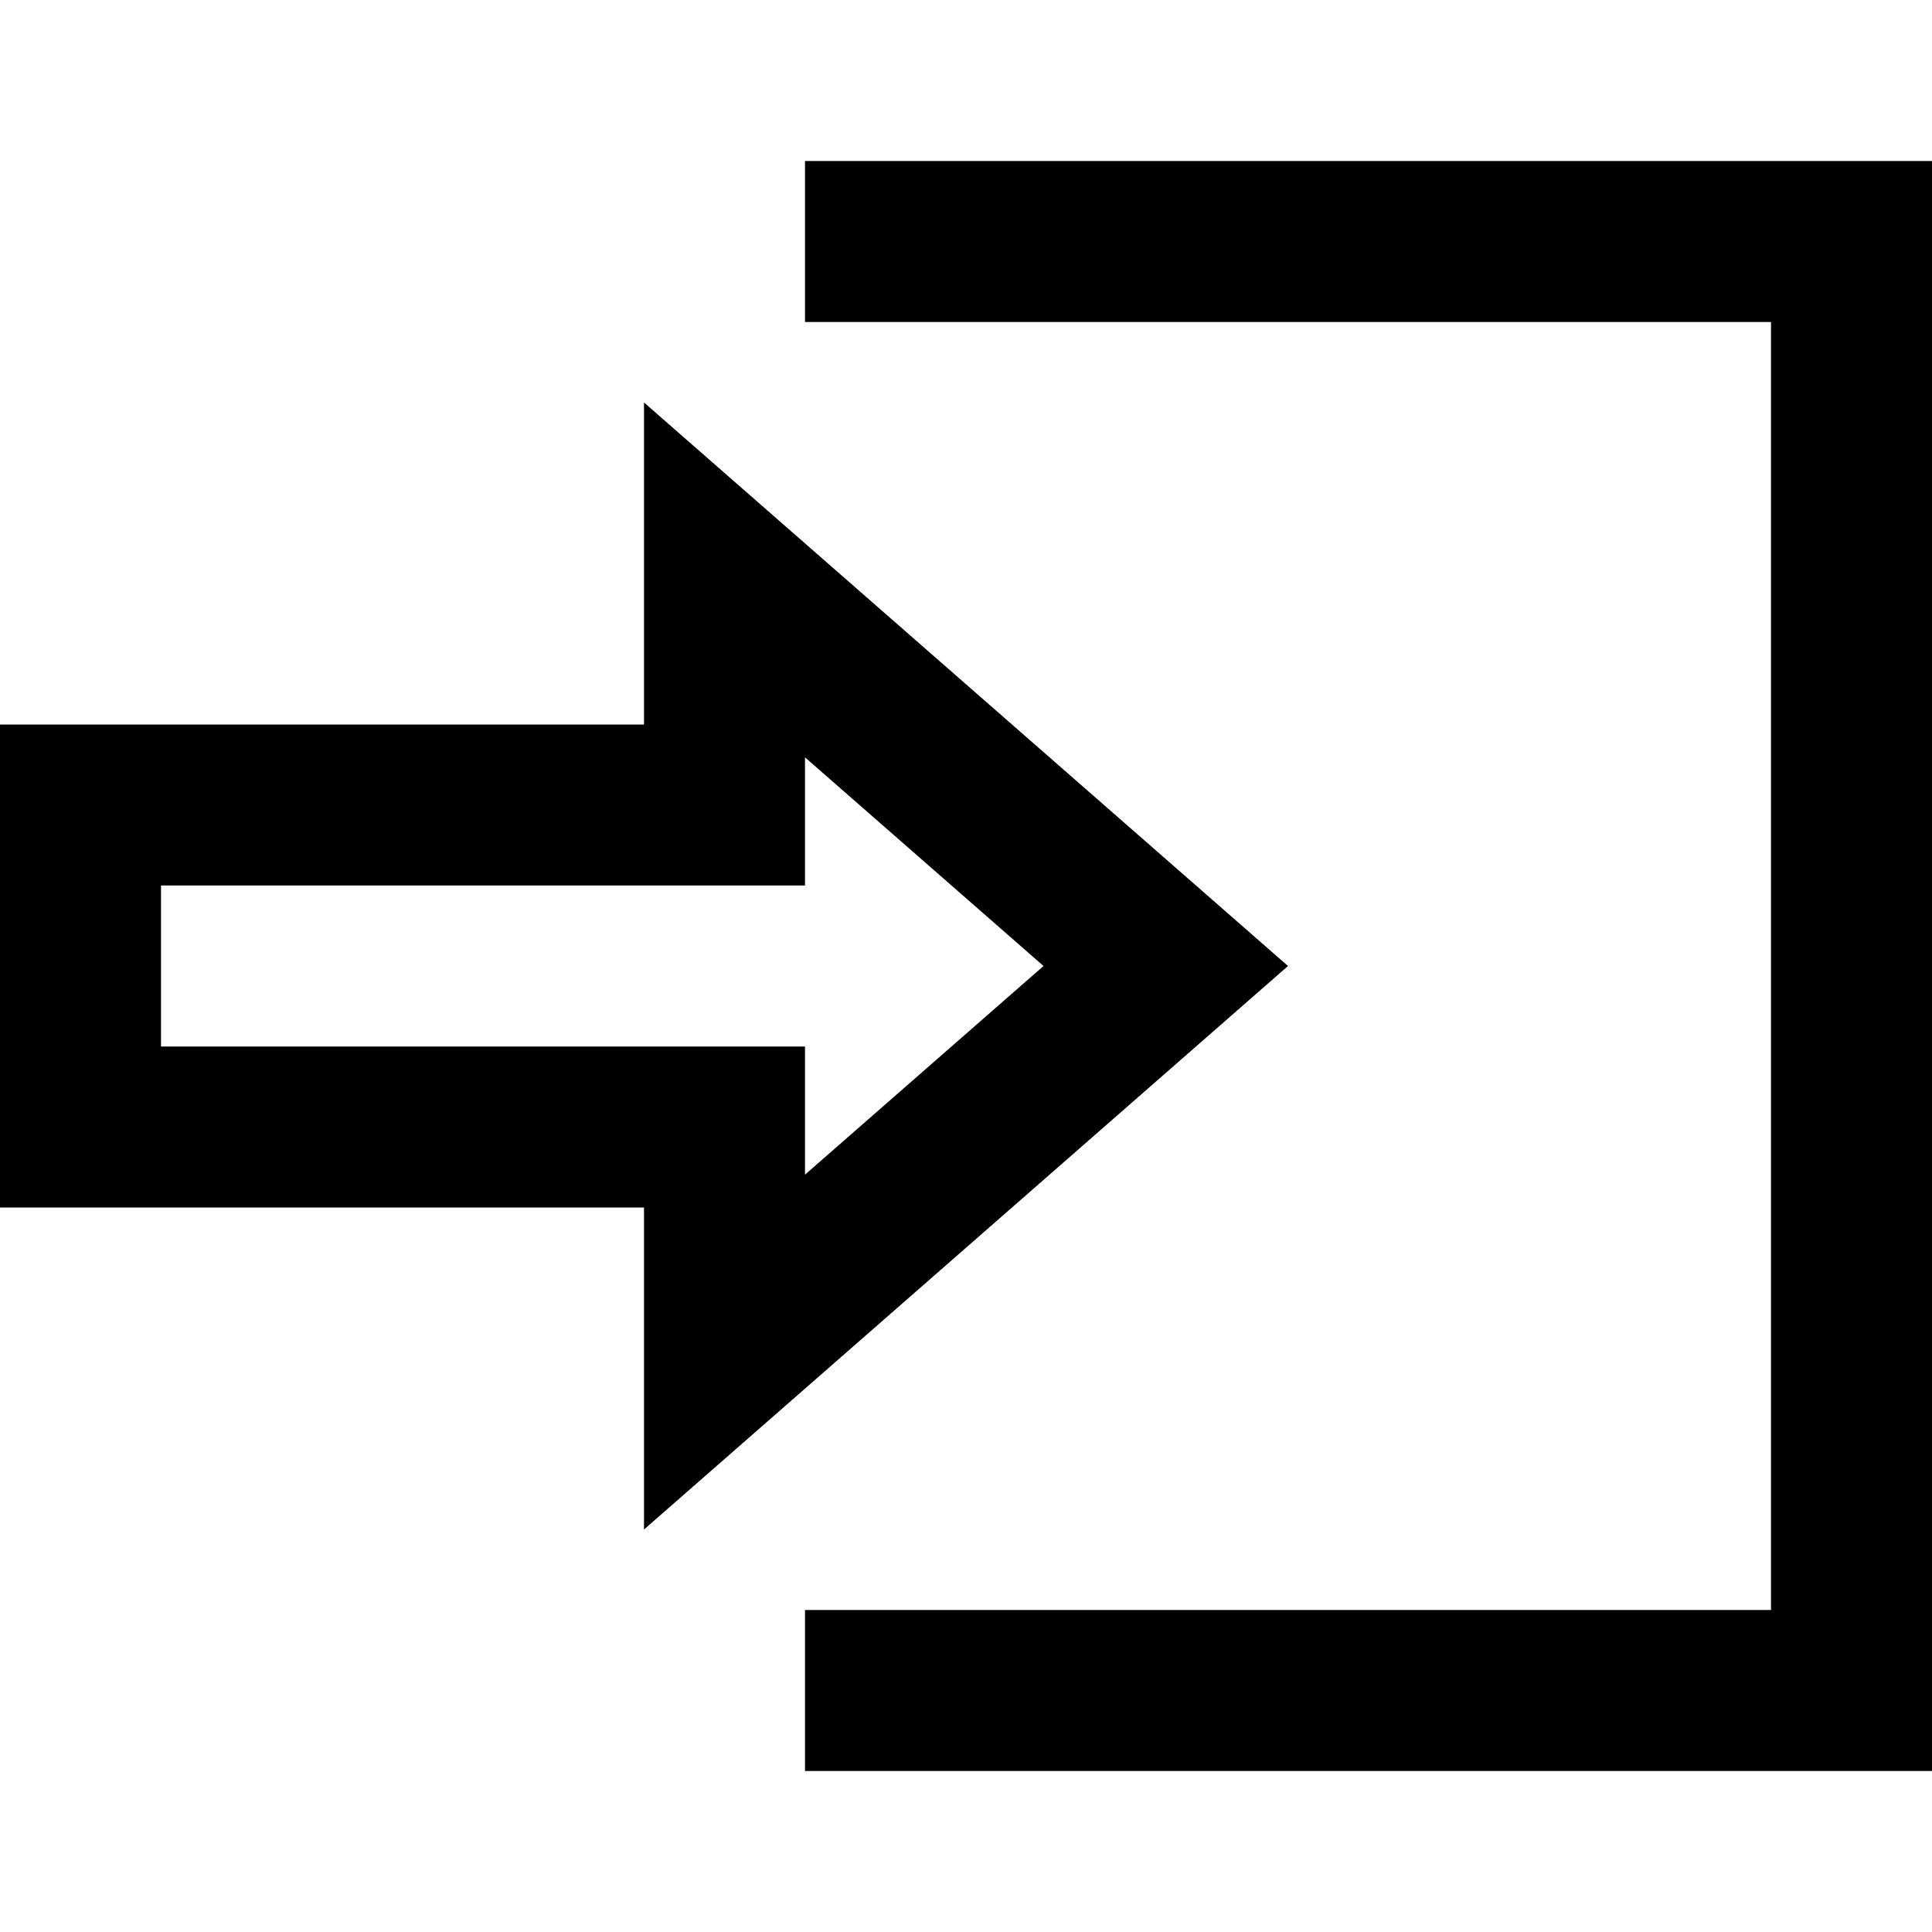
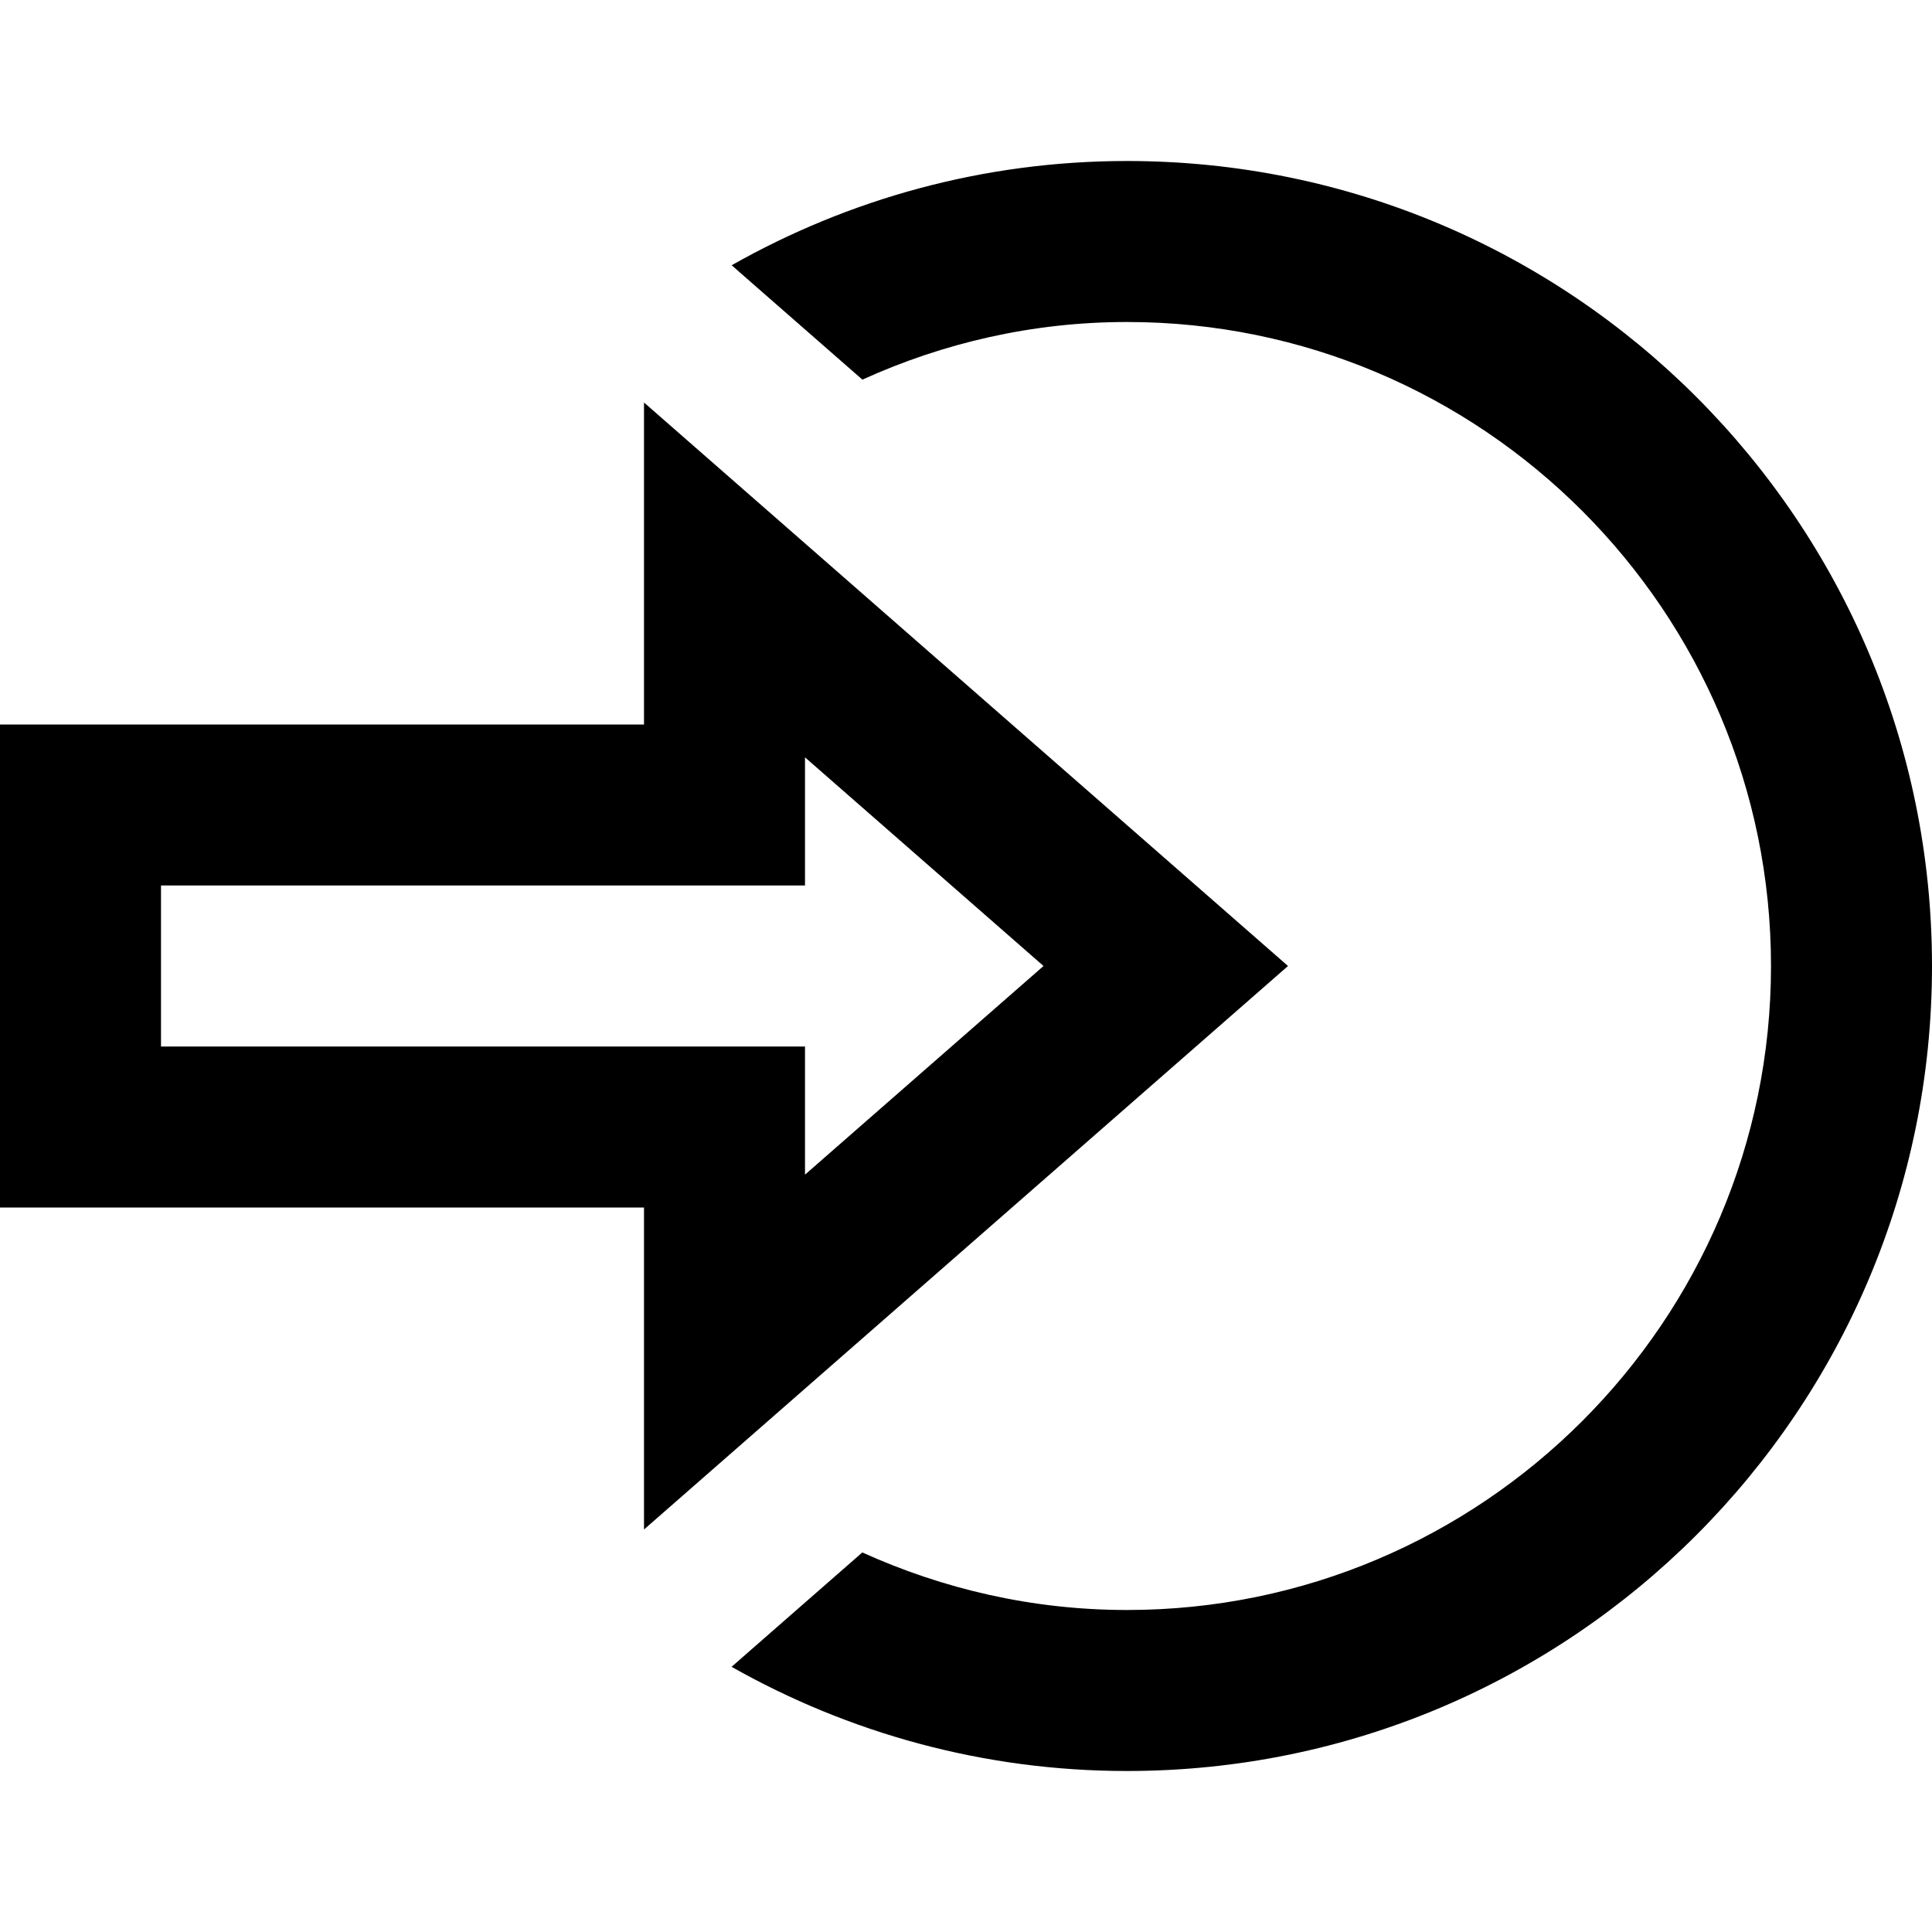
<svg xmlns="http://www.w3.org/2000/svg" width="24" height="24" viewBox="0 0 24 24">
-   <path d="M10 2v2h12v16h-12v2h14v-20h-14zm0 7.408l2.963 2.592-2.963 2.592v-1.592h-8v-2h8v-1.592zm-2-4.408v4h-8v6h8v4l8-7-8-7z" />
+   <path d="M10 9.408l2.963 2.592-2.963 2.592v-1.592h-8v-2h8v-1.592zm-2-4.408v4h-8v6h8v4l8-7-8-7zm6-3c-1.787 0-3.46.474-4.911 1.295l.228.2 1.396 1.221c1.004-.456 2.114-.716 3.287-.716 4.411 0 8 3.589 8 8s-3.589 8-8 8c-1.173 0-2.283-.26-3.288-.715l-1.396 1.221-.228.2c1.452.82 3.125 1.294 4.912 1.294 5.522 0 10-4.477 10-10s-4.478-10-10-10z" />
</svg>
